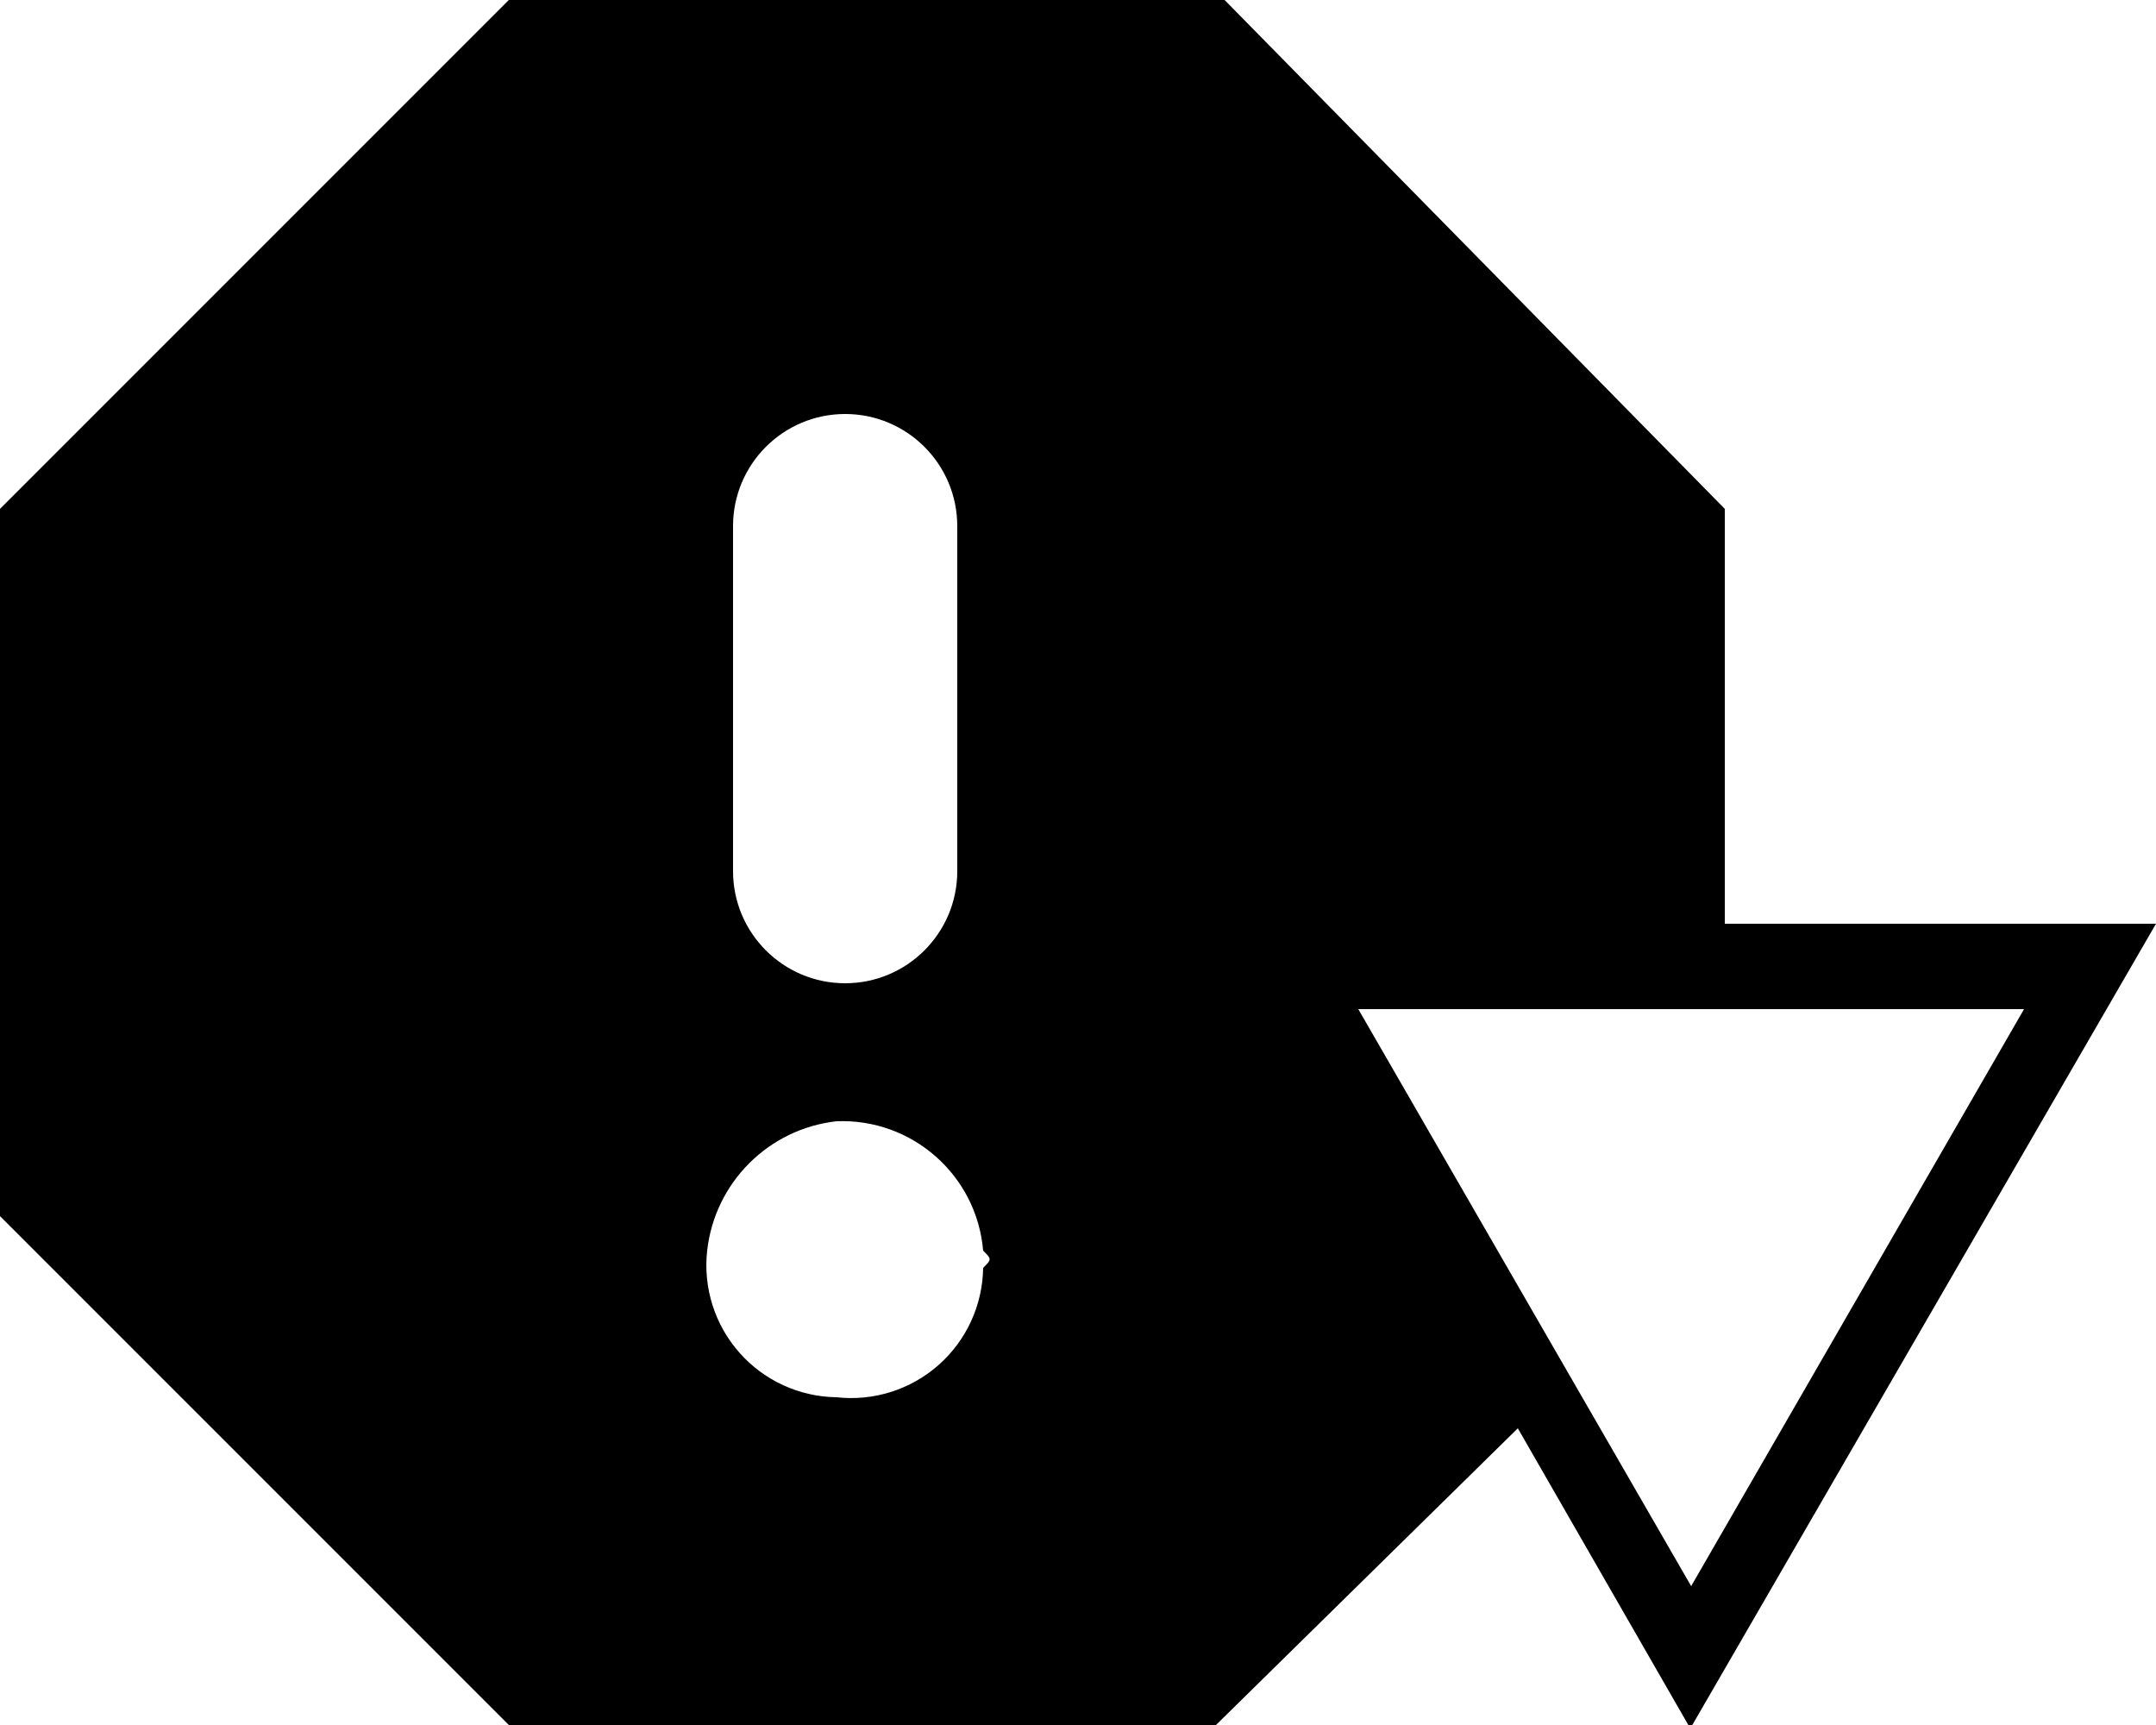
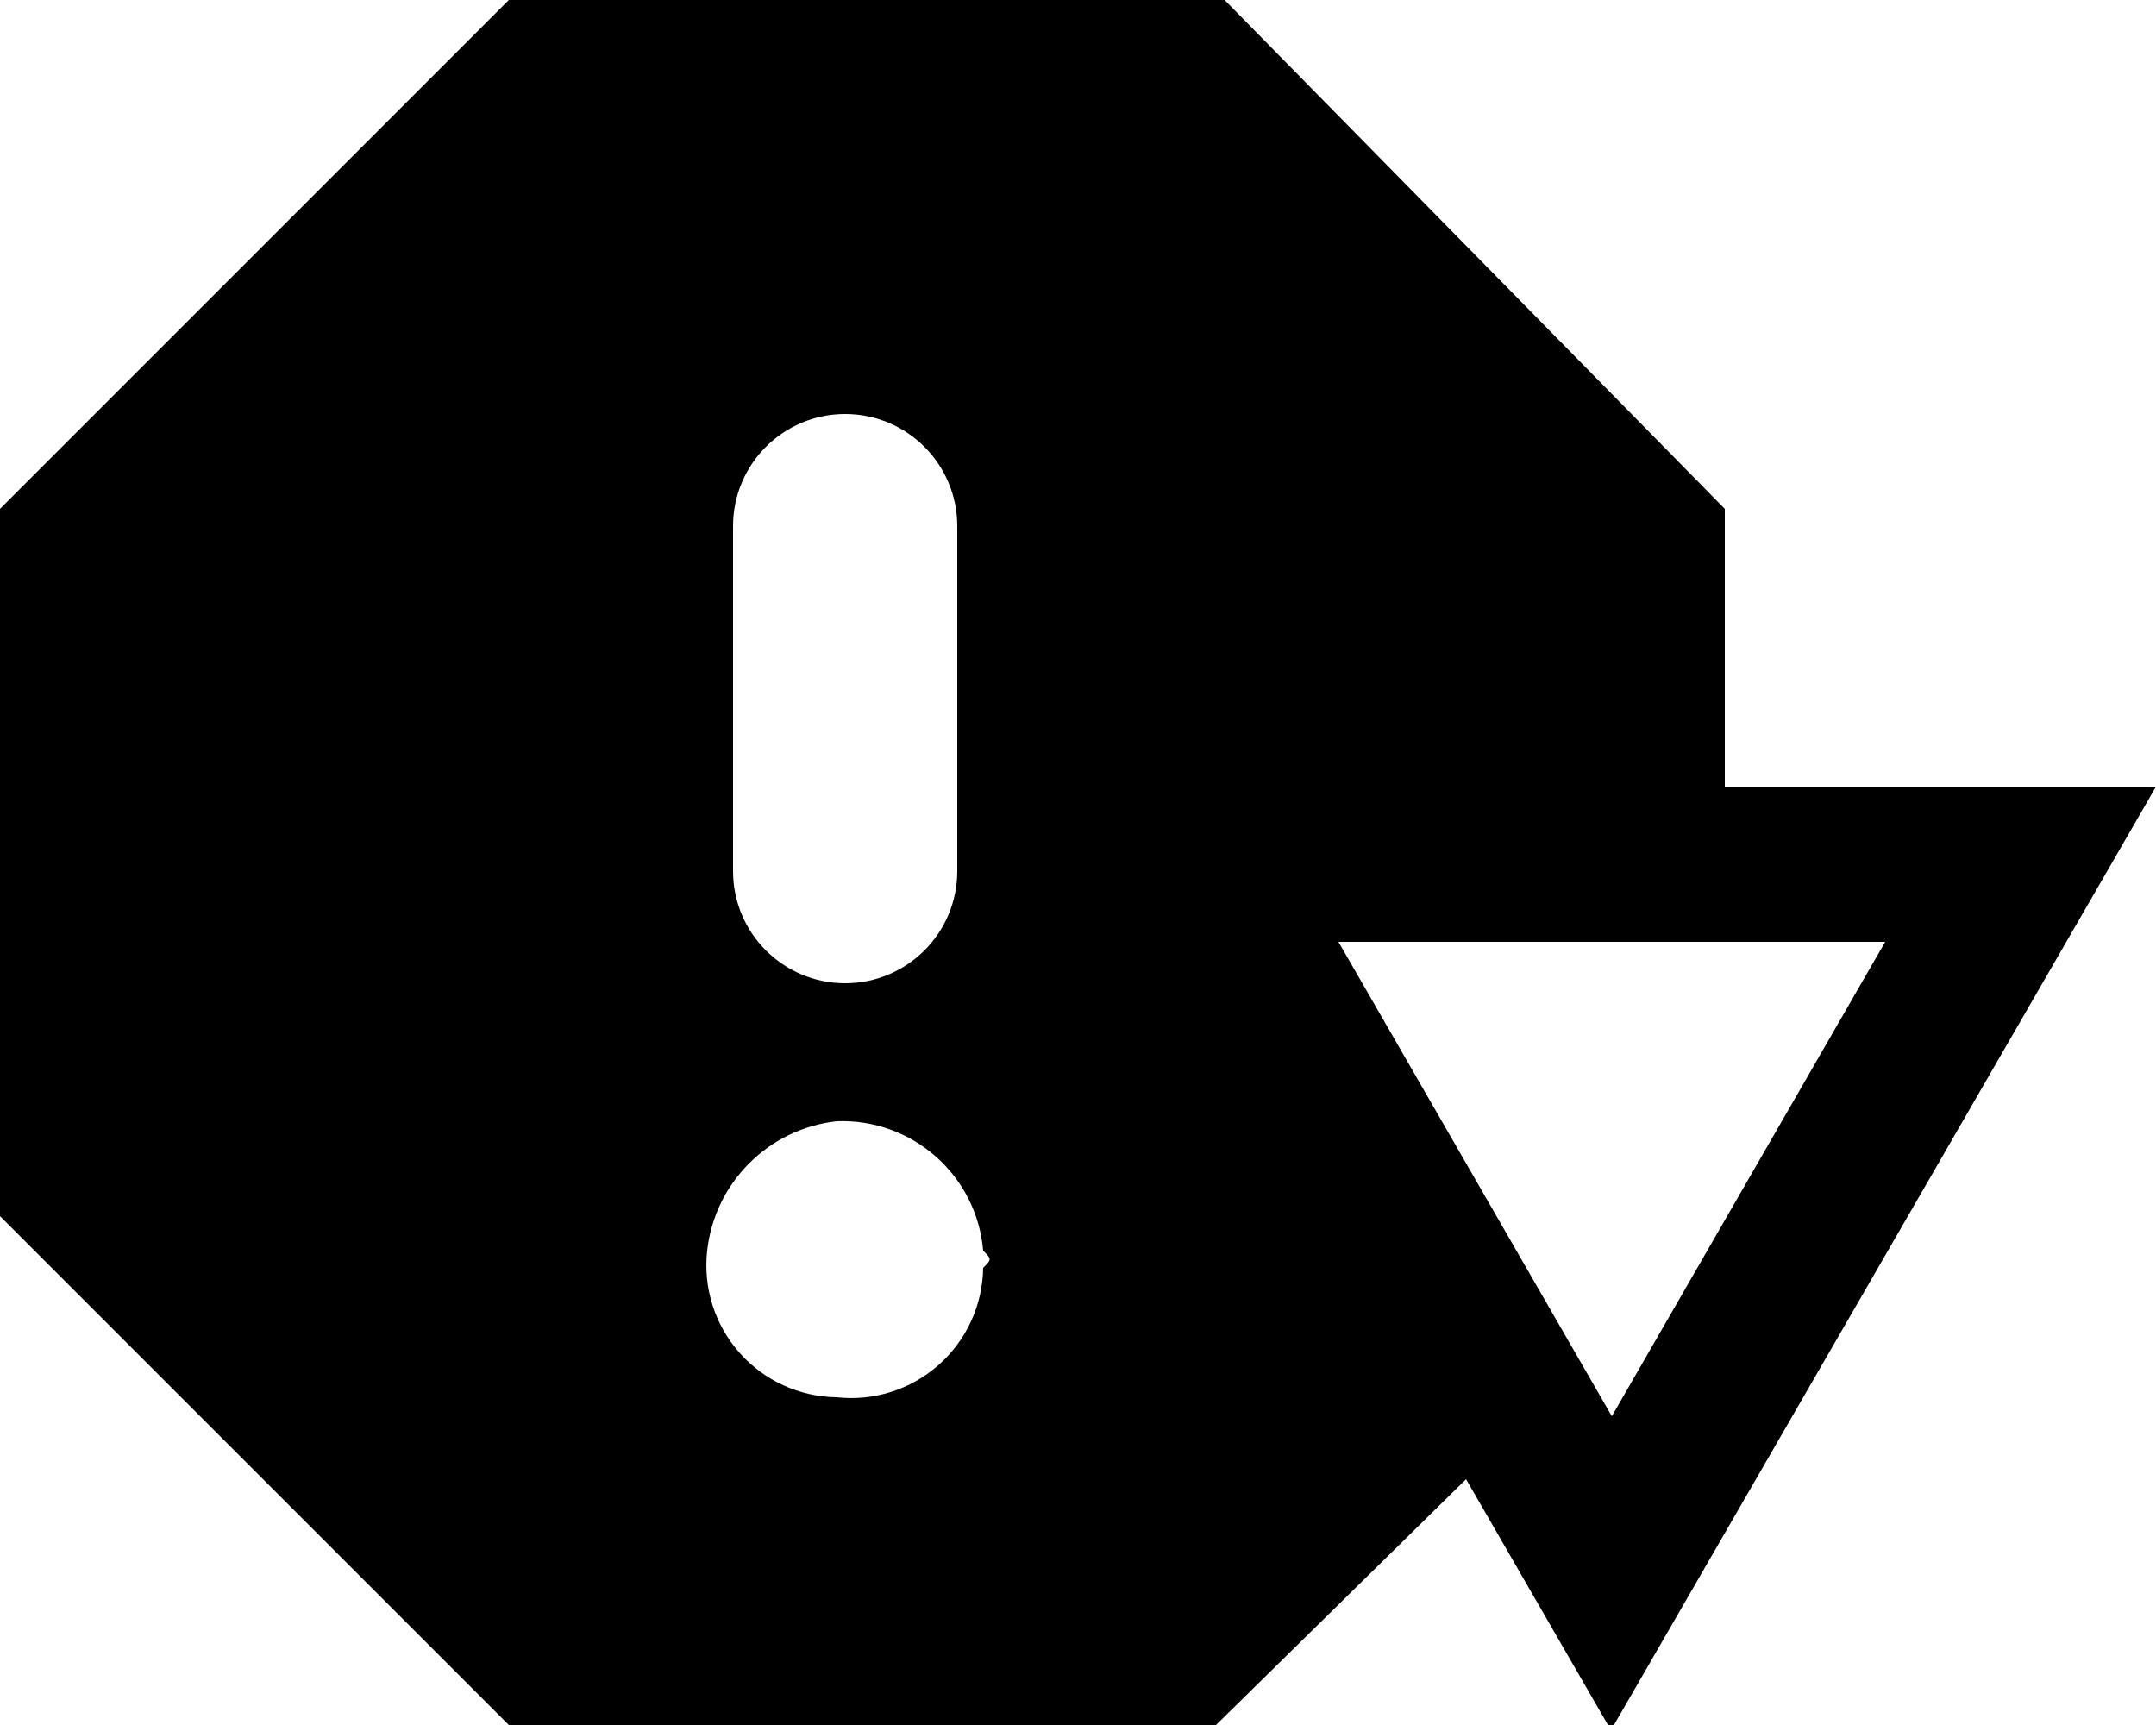
<svg xmlns="http://www.w3.org/2000/svg" id="Layer_1" data-name="Layer 1" viewBox="0 0 25 20">
-   <path class="oc-icon-indicator oc-icon-status-error" d="M20,10.71V5.9L14.2,0H5.9L0,5.9v8.2L5.9,20h8.2l3.5-3.44,2,3.48L25,10.71ZM8.5,6.1a1.3,1.3,0,1,1,2.6,0v4a1.3,1.3,0,1,1-2.6,0Zm2.9,8.6a1.53,1.53,0,0,1-1.7,1.5,1.53,1.53,0,0,1-1.5-1.7A1.7,1.7,0,0,1,9.7,13a1.64,1.64,0,0,1,1.7,1.5C11.5,14.6,11.5,14.6,11.4,14.7Zm4.35-3h7.72l-3.86,6.69Z" />
+   <path class="oc-icon-indicator oc-icon-status-error" d="M20,9.12V5.9L14.2,0H5.9L0,5.9v8.2L5.9,20h8.2L17,17.15l1.68,2.91L25,9.12ZM8.5,6.1a1.3,1.3,0,1,1,2.6,0v4a1.3,1.3,0,1,1-2.6,0Zm2.9,8.6a1.53,1.53,0,0,1-1.7,1.5,1.53,1.53,0,0,1-1.5-1.7A1.7,1.7,0,0,1,9.7,13a1.64,1.64,0,0,1,1.7,1.5C11.5,14.6,11.5,14.6,11.4,14.7Zm4.12-3.78h6.34l-3.17,5.5Z" />
</svg>
